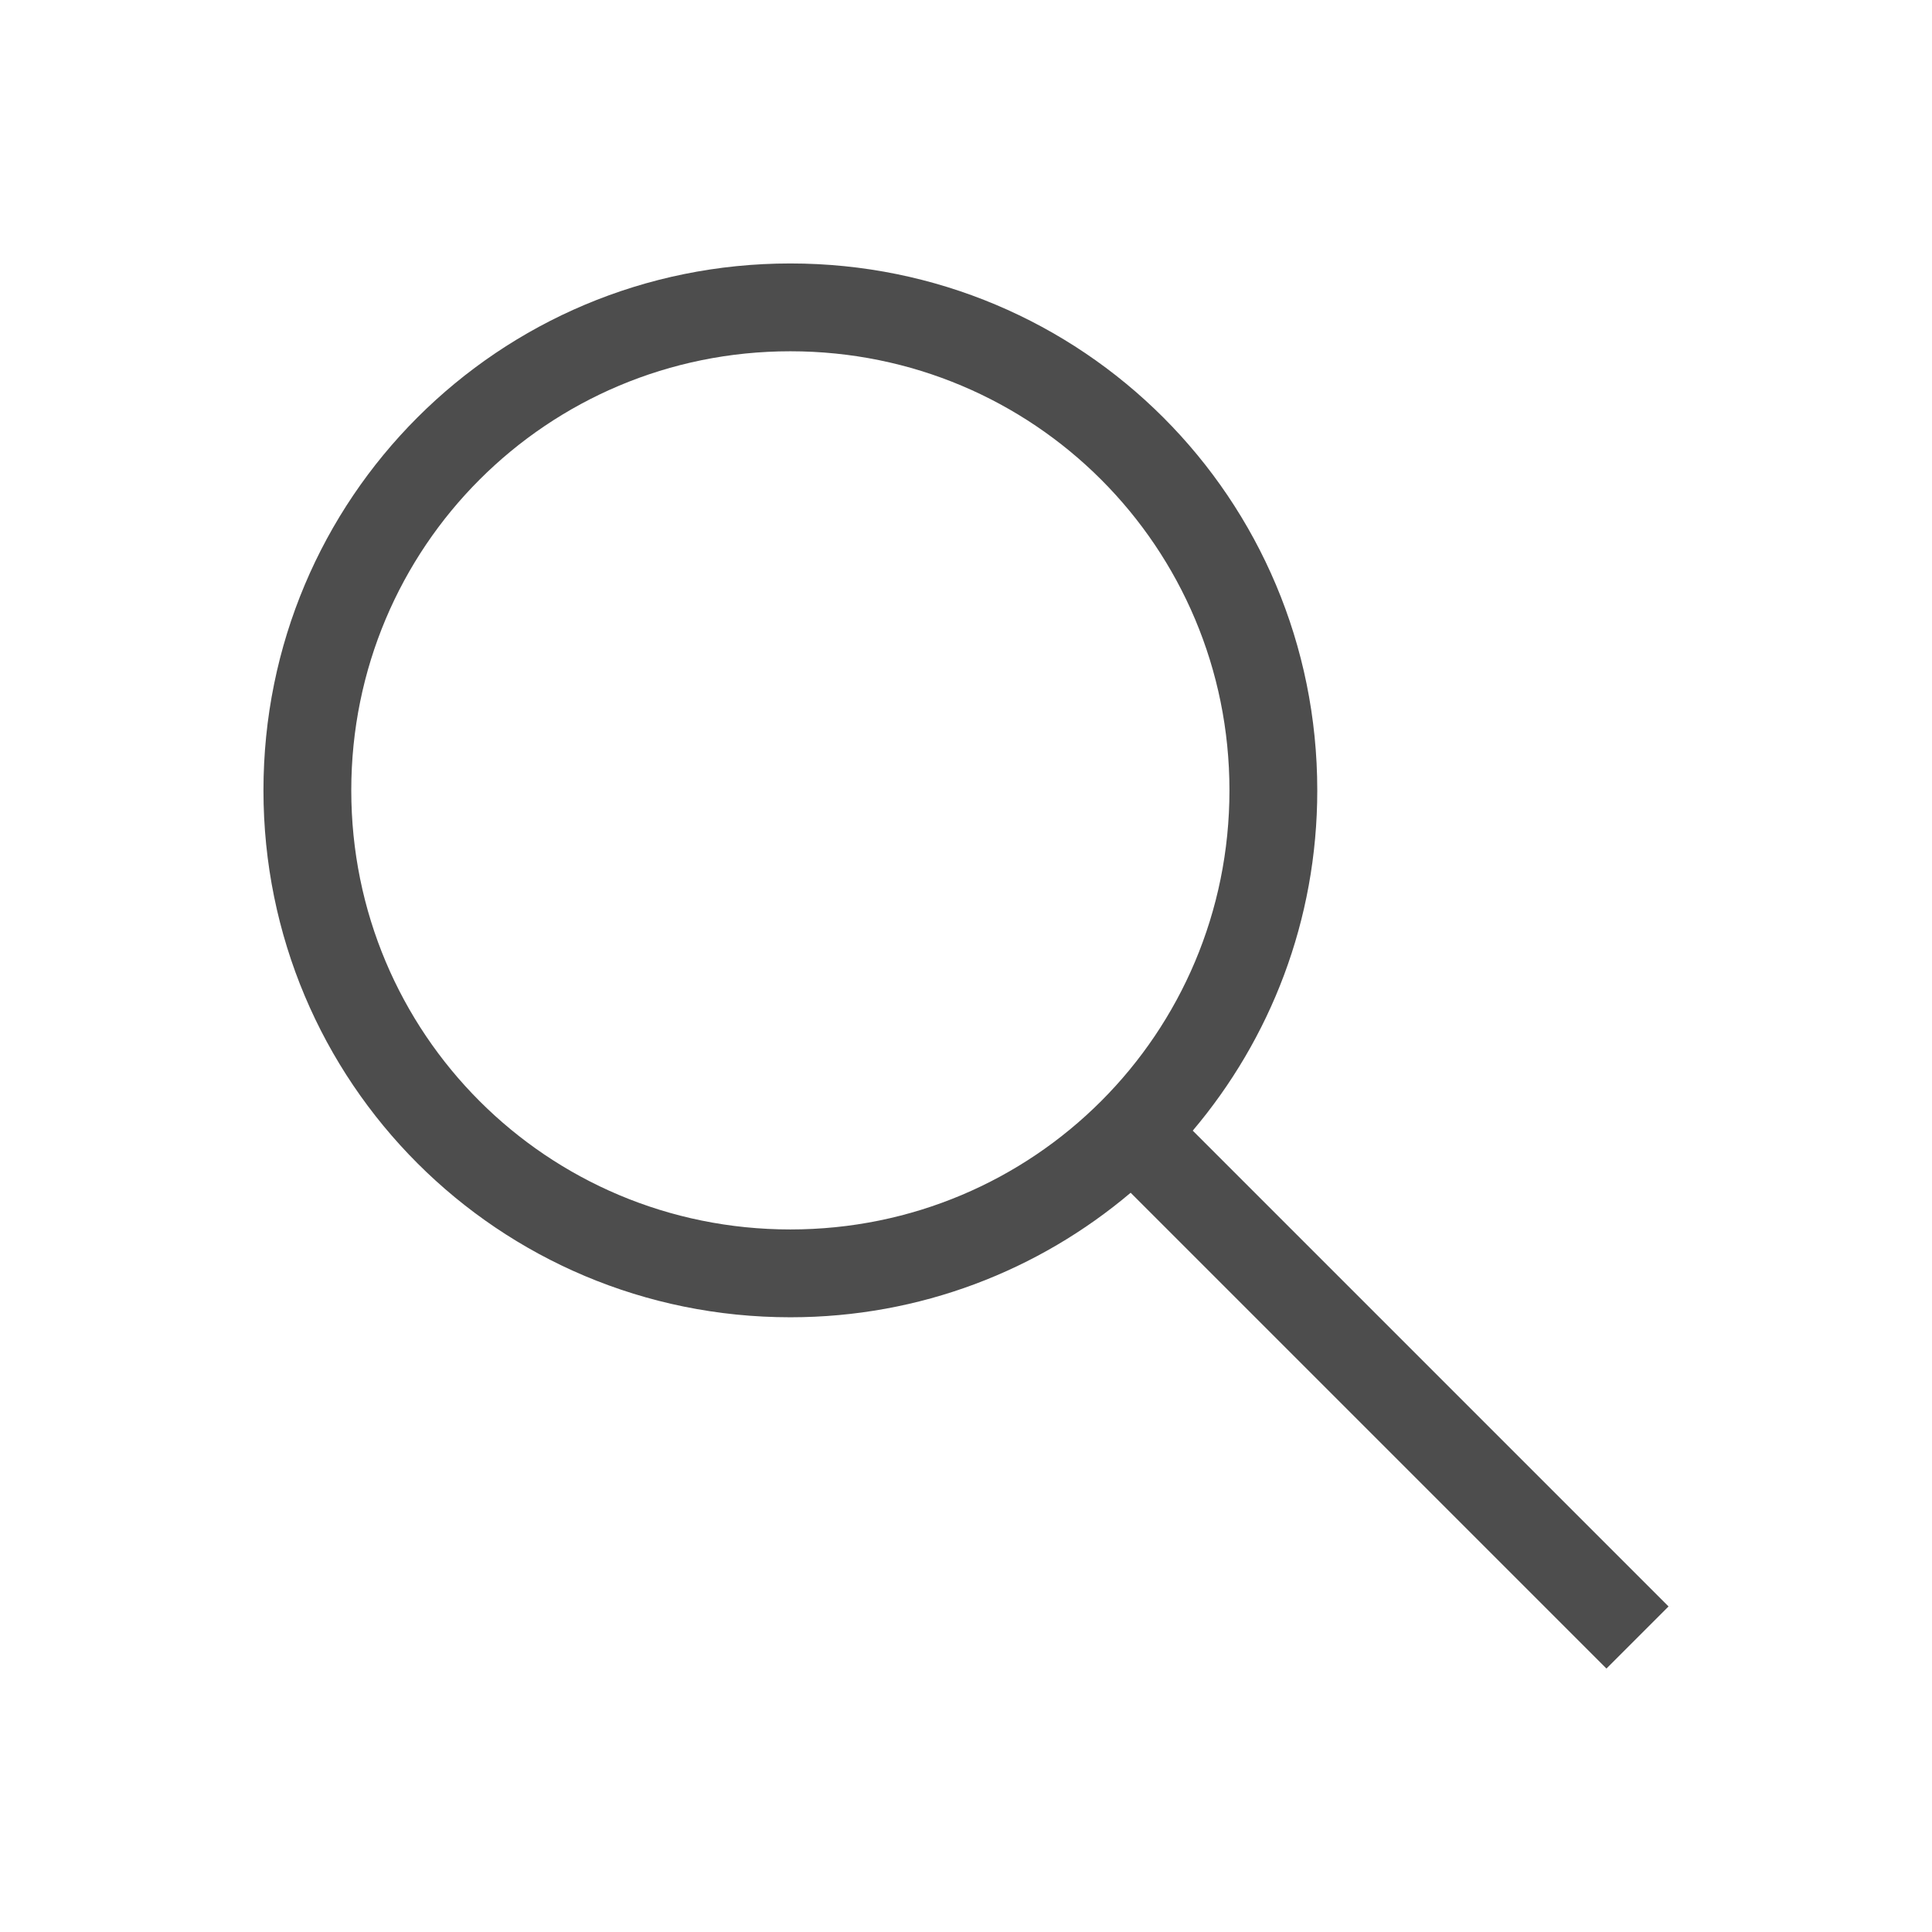
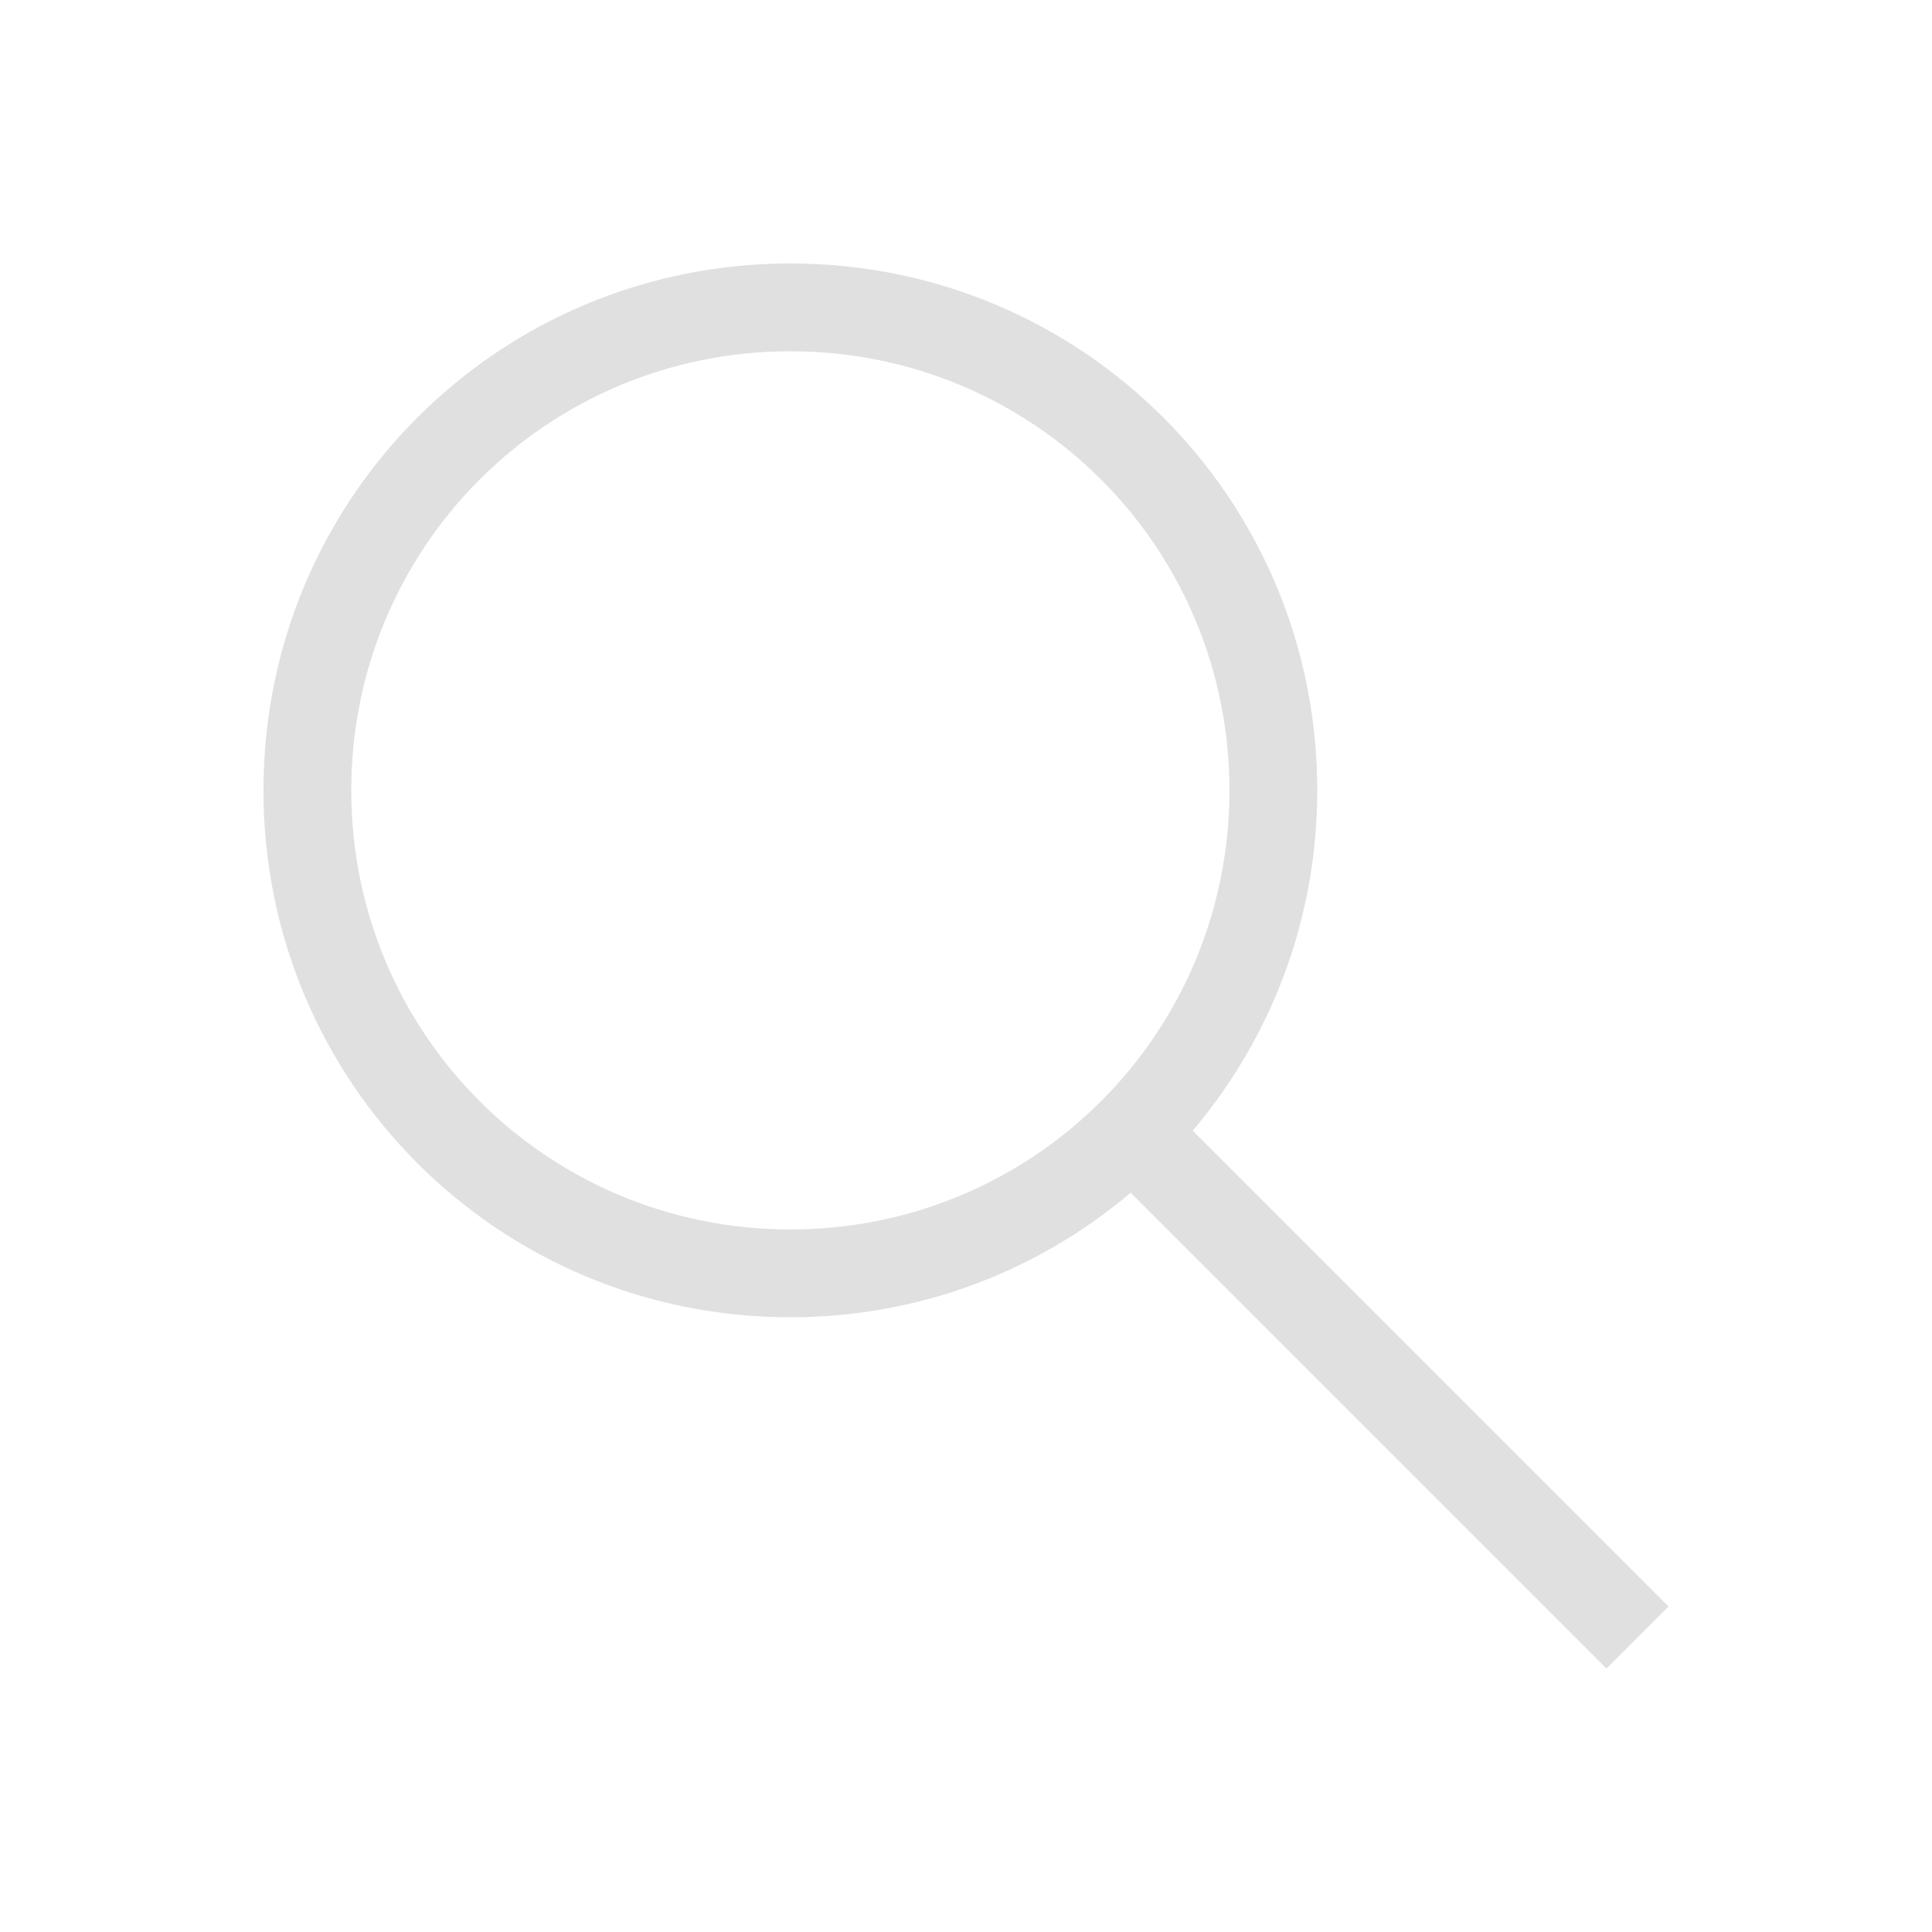
<svg xmlns="http://www.w3.org/2000/svg" viewBox="0 0 22 22">
  <defs id="defs3051">
    <style type="text/css" id="current-color-scheme">
      .ColorScheme-Text {
-         color:#4d4d4d;
+         color:#e0e0e0;
      }
      </style>
  </defs>
  <path style="fill:currentColor;fill-opacity:1;stroke:none" d="M 9 3 C 5.676 3 3 5.676 3 9 C 3 12.324 5.676 15 9 15 C 10.481 15 11.831 14.465 12.875 13.582 L 18.293 19 L 19 18.293 L 13.582 12.875 C 14.465 11.831 15 10.481 15 9 C 15 5.676 12.324 3 9 3 z M 9 4 C 11.77 4 14 6.23 14 9 C 14 11.77 11.77 14 9 14 C 6.23 14 4 11.77 4 9 C 4 6.23 6.23 4 9 4 z " class="ColorScheme-Text" />
</svg>
